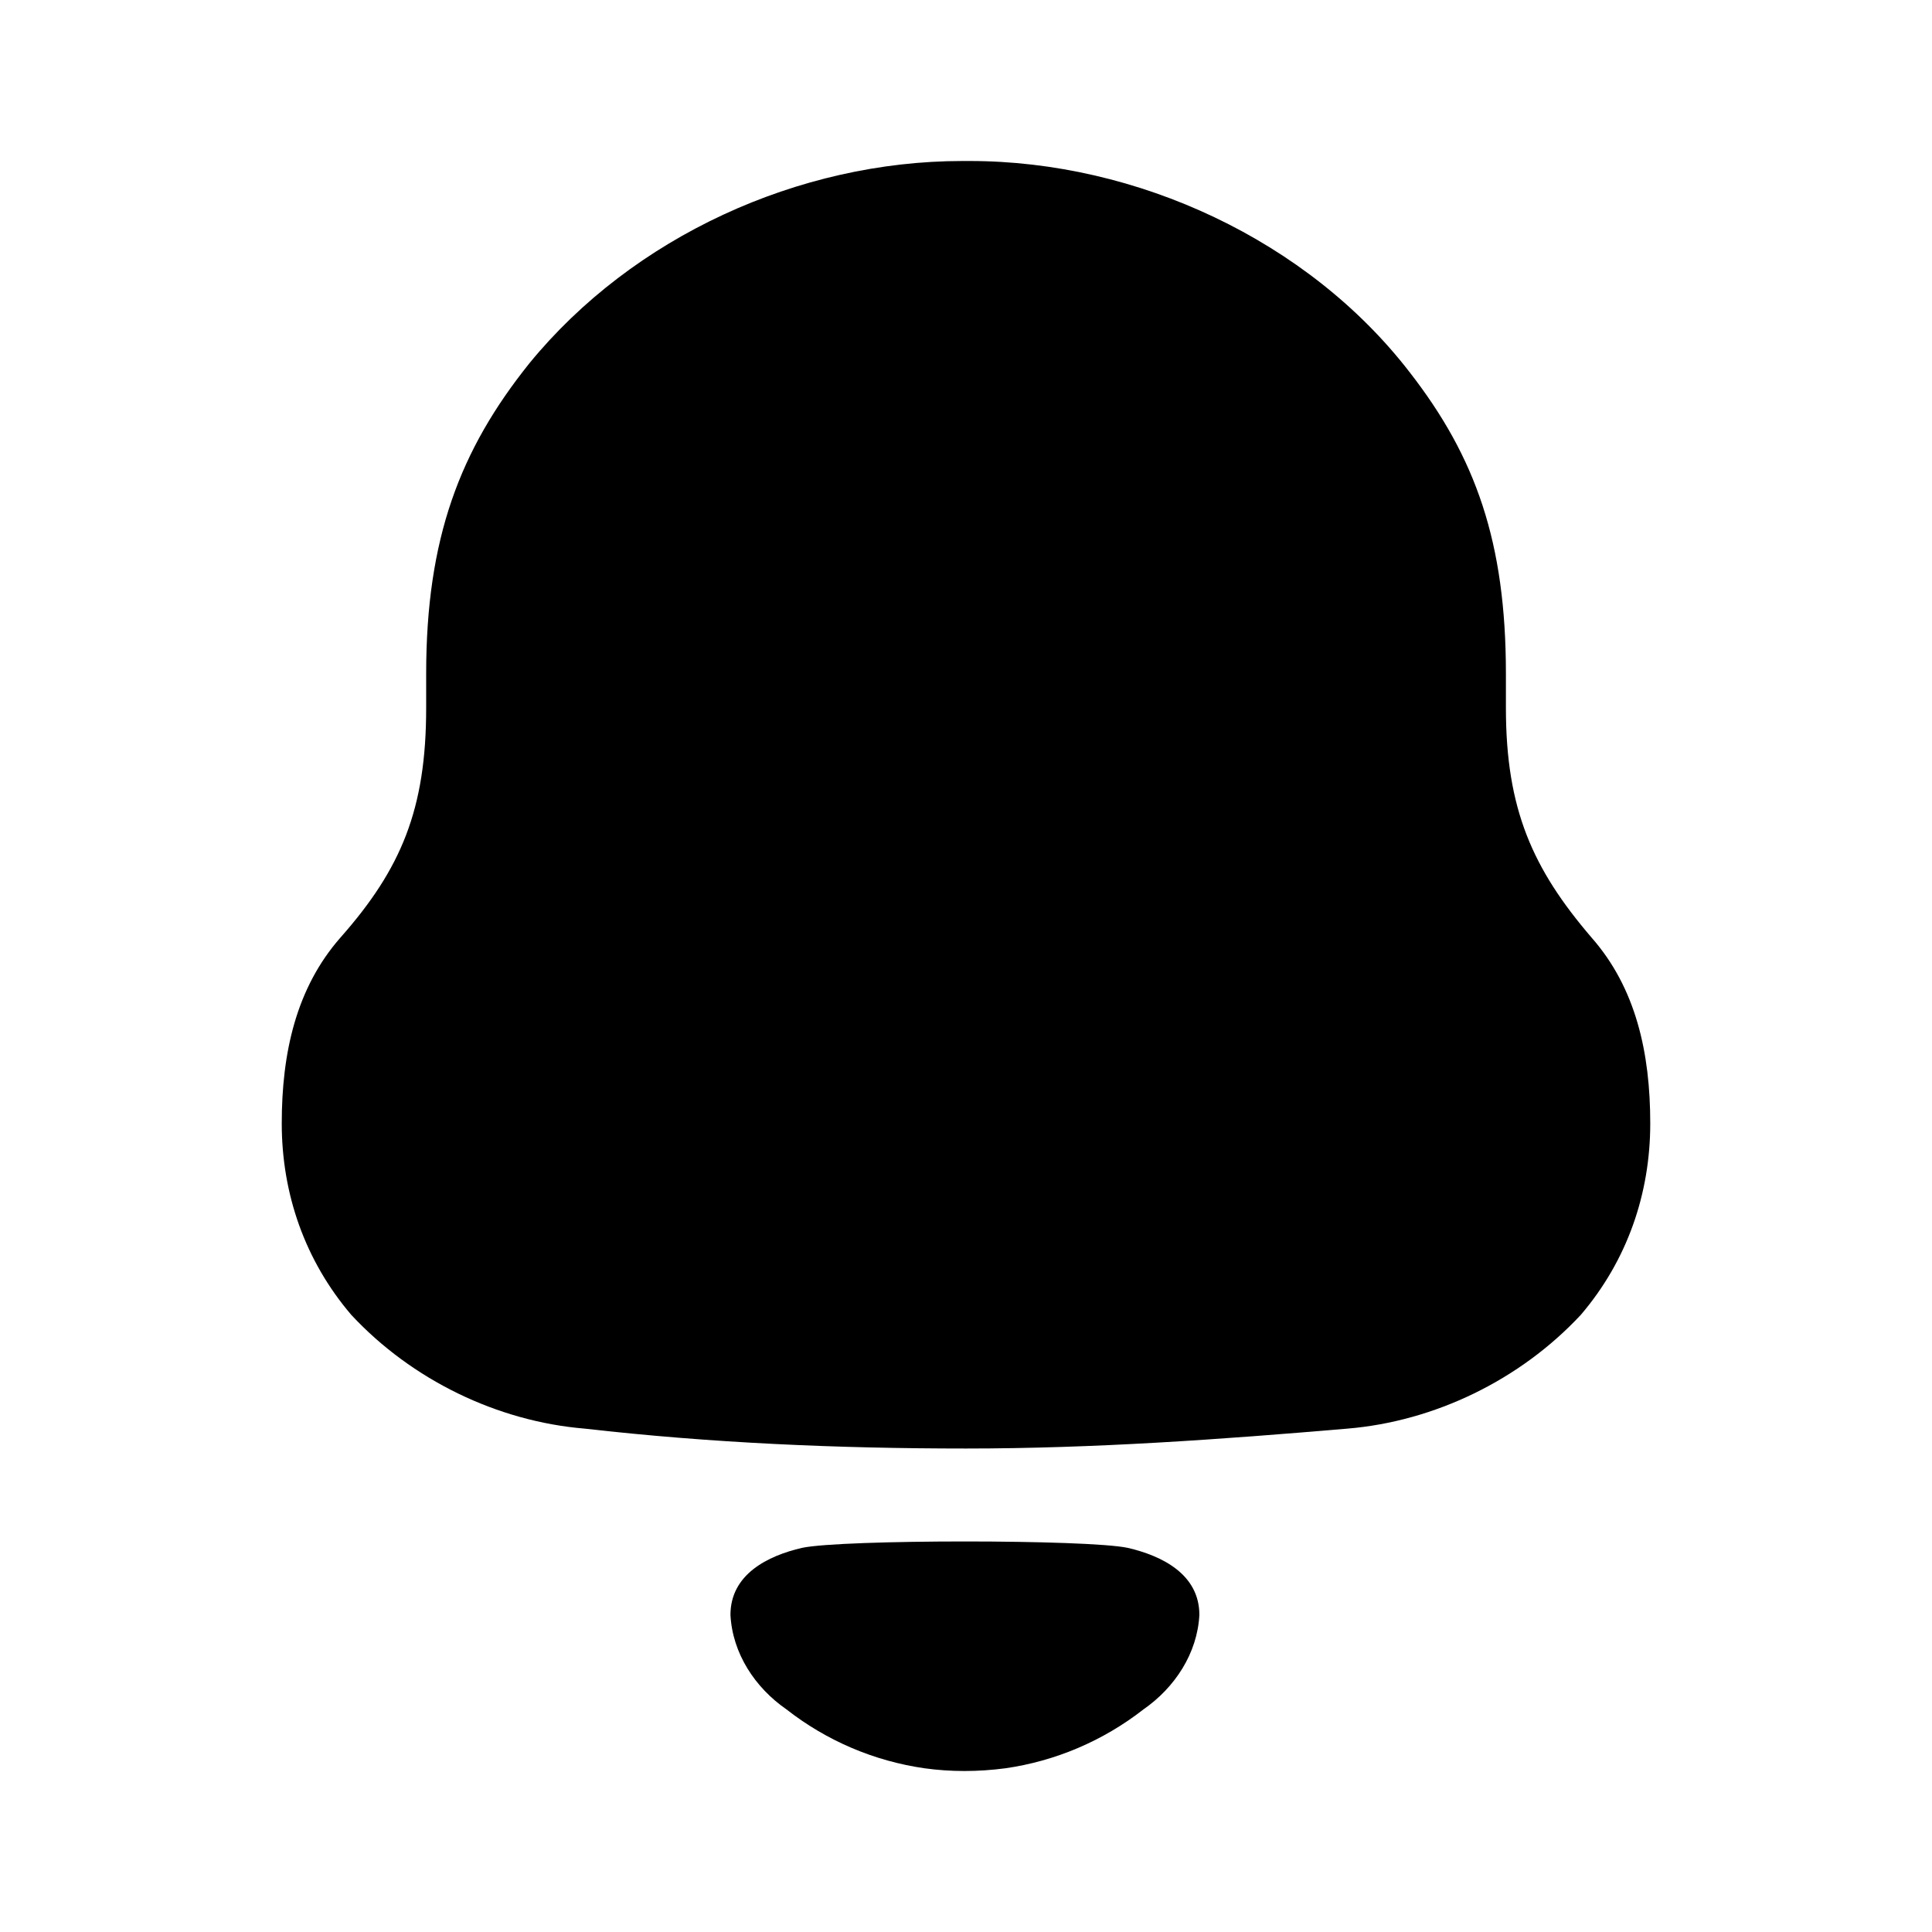
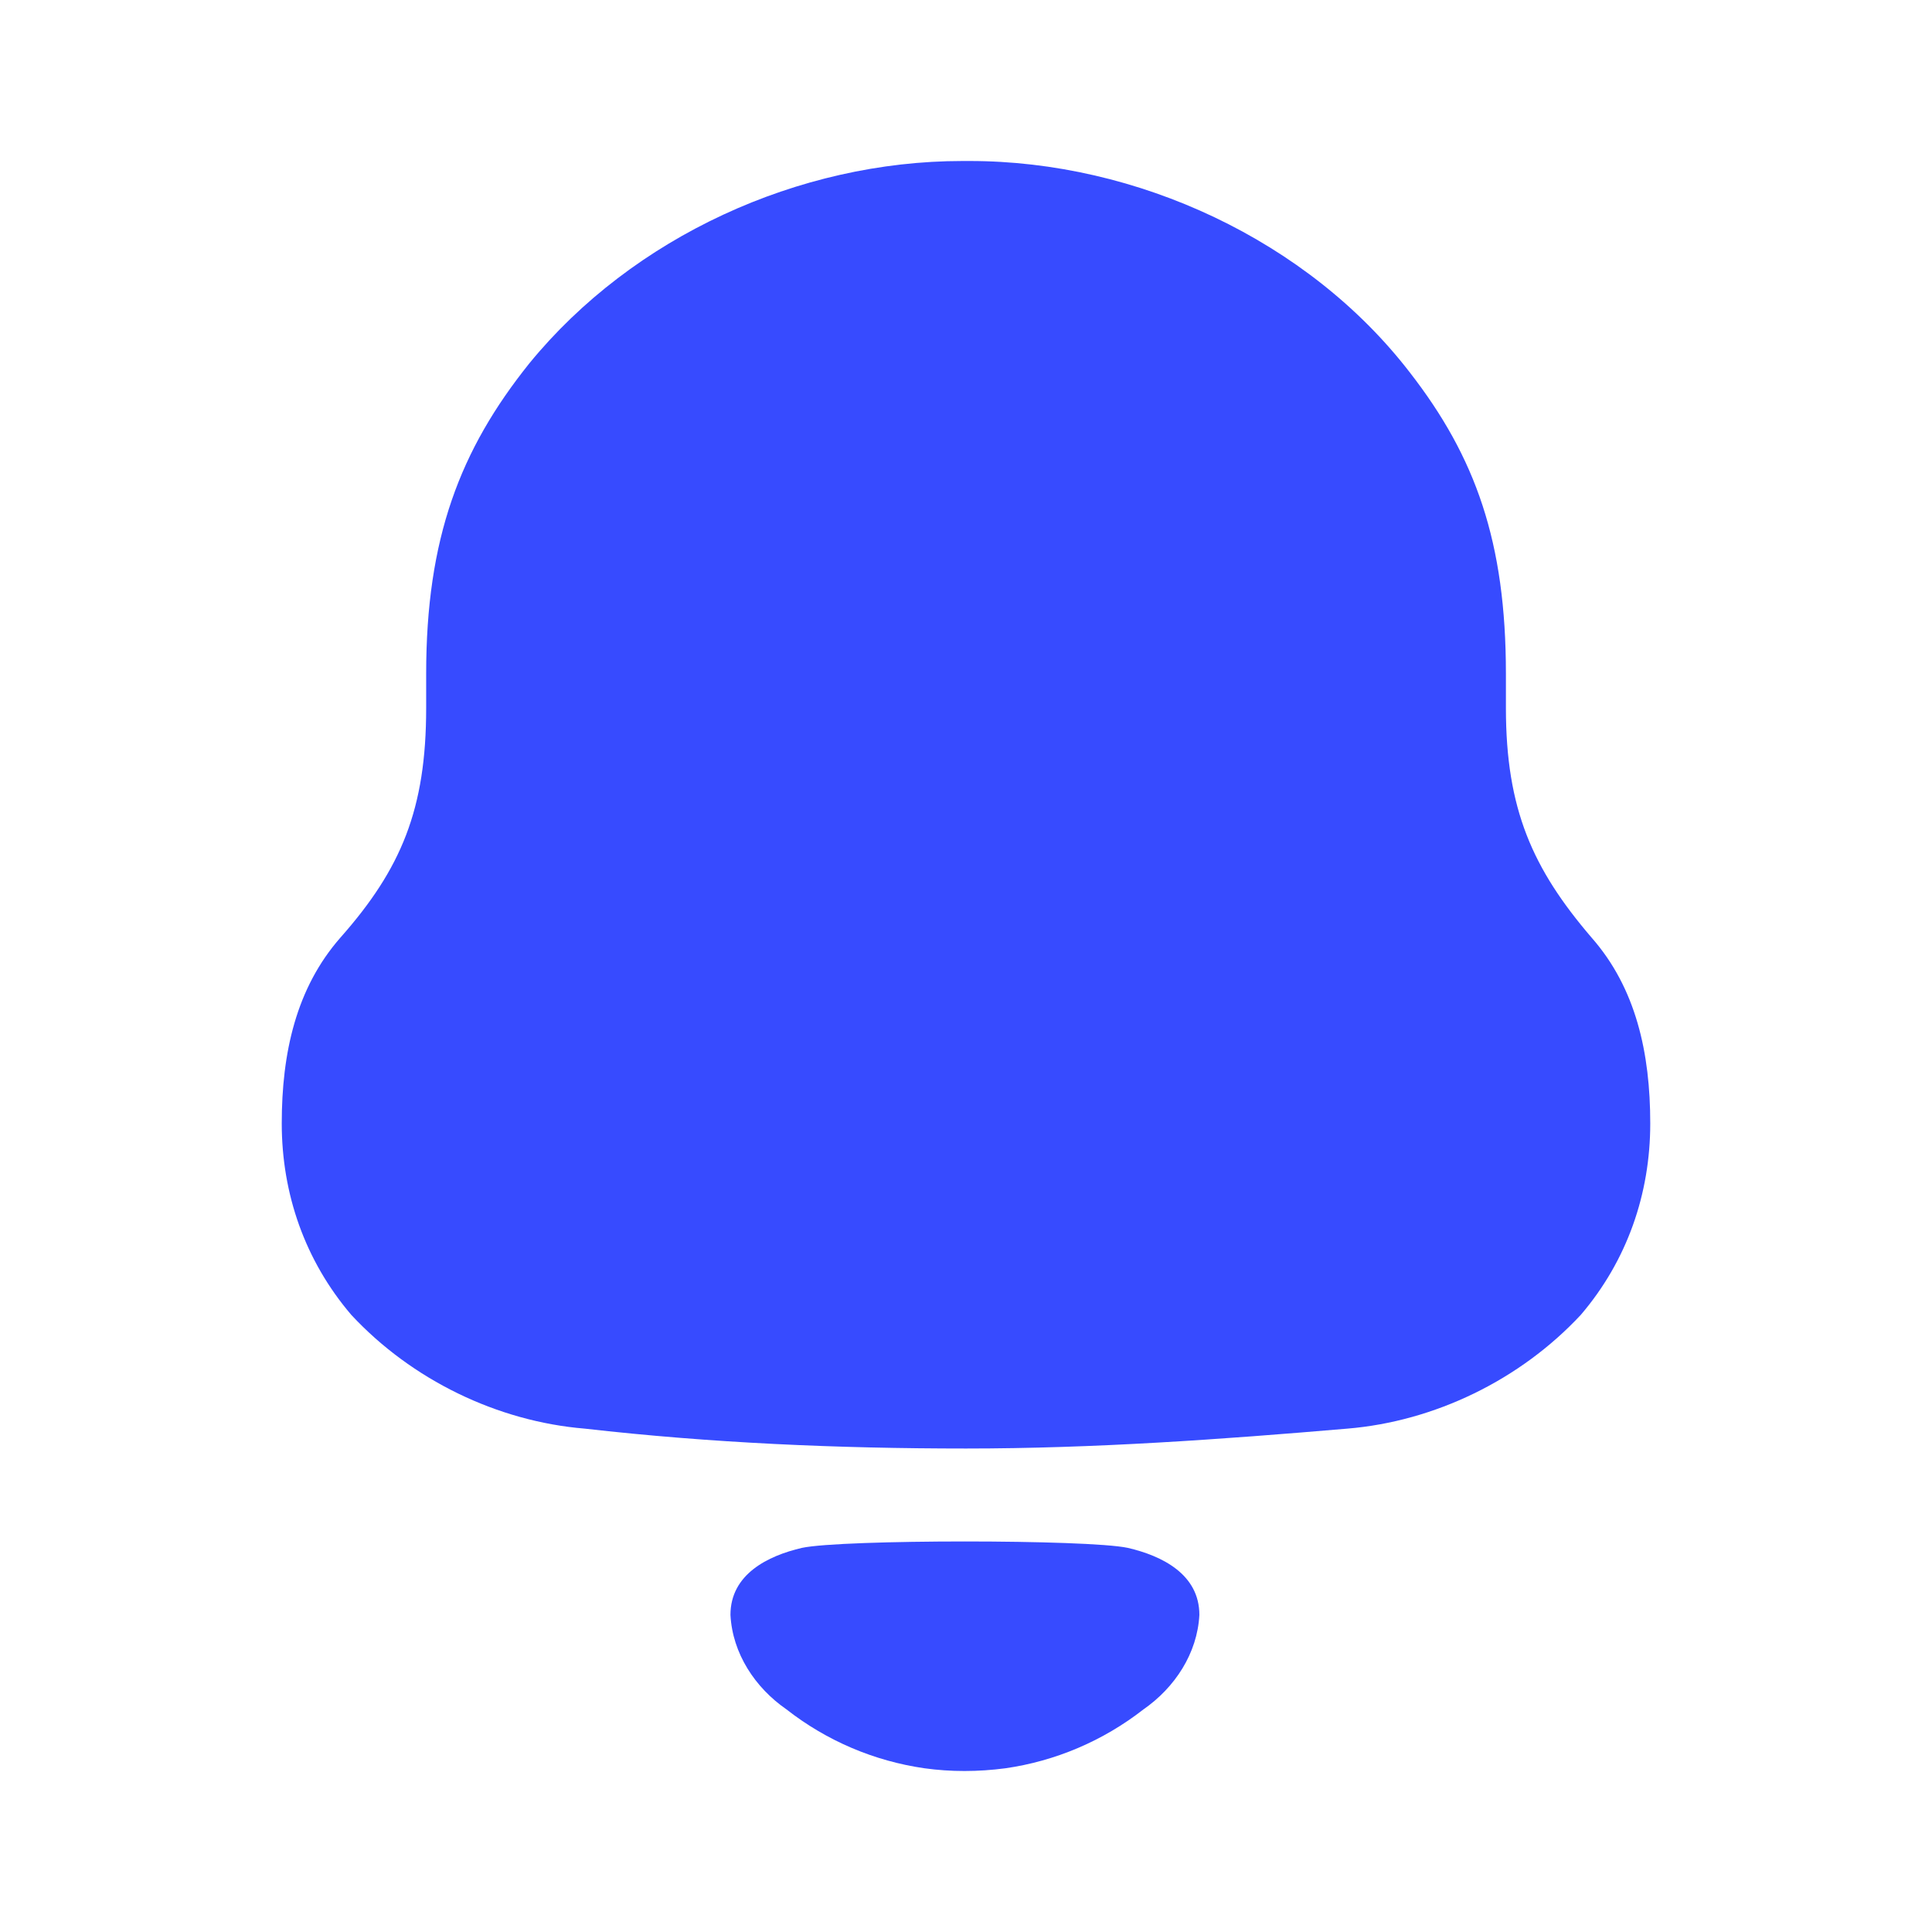
<svg xmlns="http://www.w3.org/2000/svg" width="24" height="24" viewBox="0 0 24 24" fill="none">
-   <path fill-rule="evenodd" clip-rule="evenodd" d="M18.707 8.796C18.707 10.052 19.039 10.793 19.77 11.646C20.323 12.274 20.5 13.081 20.5 13.956C20.5 14.83 20.213 15.66 19.637 16.334C18.884 17.142 17.822 17.657 16.737 17.747C15.166 17.881 13.594 17.994 12.001 17.994C10.406 17.994 8.835 17.926 7.264 17.747C6.178 17.657 5.116 17.142 4.364 16.334C3.788 15.66 3.5 14.83 3.5 13.956C3.5 13.081 3.678 12.274 4.23 11.646C4.984 10.793 5.294 10.052 5.294 8.796V8.37C5.294 6.688 5.713 5.589 6.577 4.512C7.861 2.942 9.919 2 11.956 2H12.045C14.125 2 16.25 2.987 17.512 4.625C18.331 5.679 18.707 6.733 18.707 8.37V8.796ZM9.074 20.061C9.074 19.557 9.536 19.327 9.963 19.228C10.463 19.122 13.509 19.122 14.009 19.228C14.437 19.327 14.899 19.557 14.899 20.061C14.874 20.54 14.593 20.965 14.204 21.235C13.7 21.628 13.109 21.877 12.491 21.966C12.149 22.011 11.813 22.012 11.483 21.966C10.864 21.877 10.272 21.628 9.769 21.234C9.38 20.965 9.099 20.54 9.074 20.061Z" fill="black" />
+   <path fill-rule="evenodd" clip-rule="evenodd" d="M18.707 8.796C18.707 10.052 19.039 10.793 19.77 11.646C20.323 12.274 20.5 13.081 20.5 13.956C20.5 14.83 20.213 15.66 19.637 16.334C18.884 17.142 17.822 17.657 16.737 17.747C15.166 17.881 13.594 17.994 12.001 17.994C10.406 17.994 8.835 17.926 7.264 17.747C6.178 17.657 5.116 17.142 4.364 16.334C3.788 15.66 3.5 14.83 3.5 13.956C3.5 13.081 3.678 12.274 4.23 11.646C4.984 10.793 5.294 10.052 5.294 8.796V8.37C5.294 6.688 5.713 5.589 6.577 4.512C7.861 2.942 9.919 2 11.956 2H12.045C14.125 2 16.25 2.987 17.512 4.625C18.331 5.679 18.707 6.733 18.707 8.37V8.796ZM9.074 20.061C9.074 19.557 9.536 19.327 9.963 19.228C10.463 19.122 13.509 19.122 14.009 19.228C14.437 19.327 14.899 19.557 14.899 20.061C14.874 20.54 14.593 20.965 14.204 21.235C13.7 21.628 13.109 21.877 12.491 21.966C12.149 22.011 11.813 22.012 11.483 21.966C10.864 21.877 10.272 21.628 9.769 21.234C9.38 20.965 9.099 20.54 9.074 20.061Z" fill="#374BFF" />
</svg>
